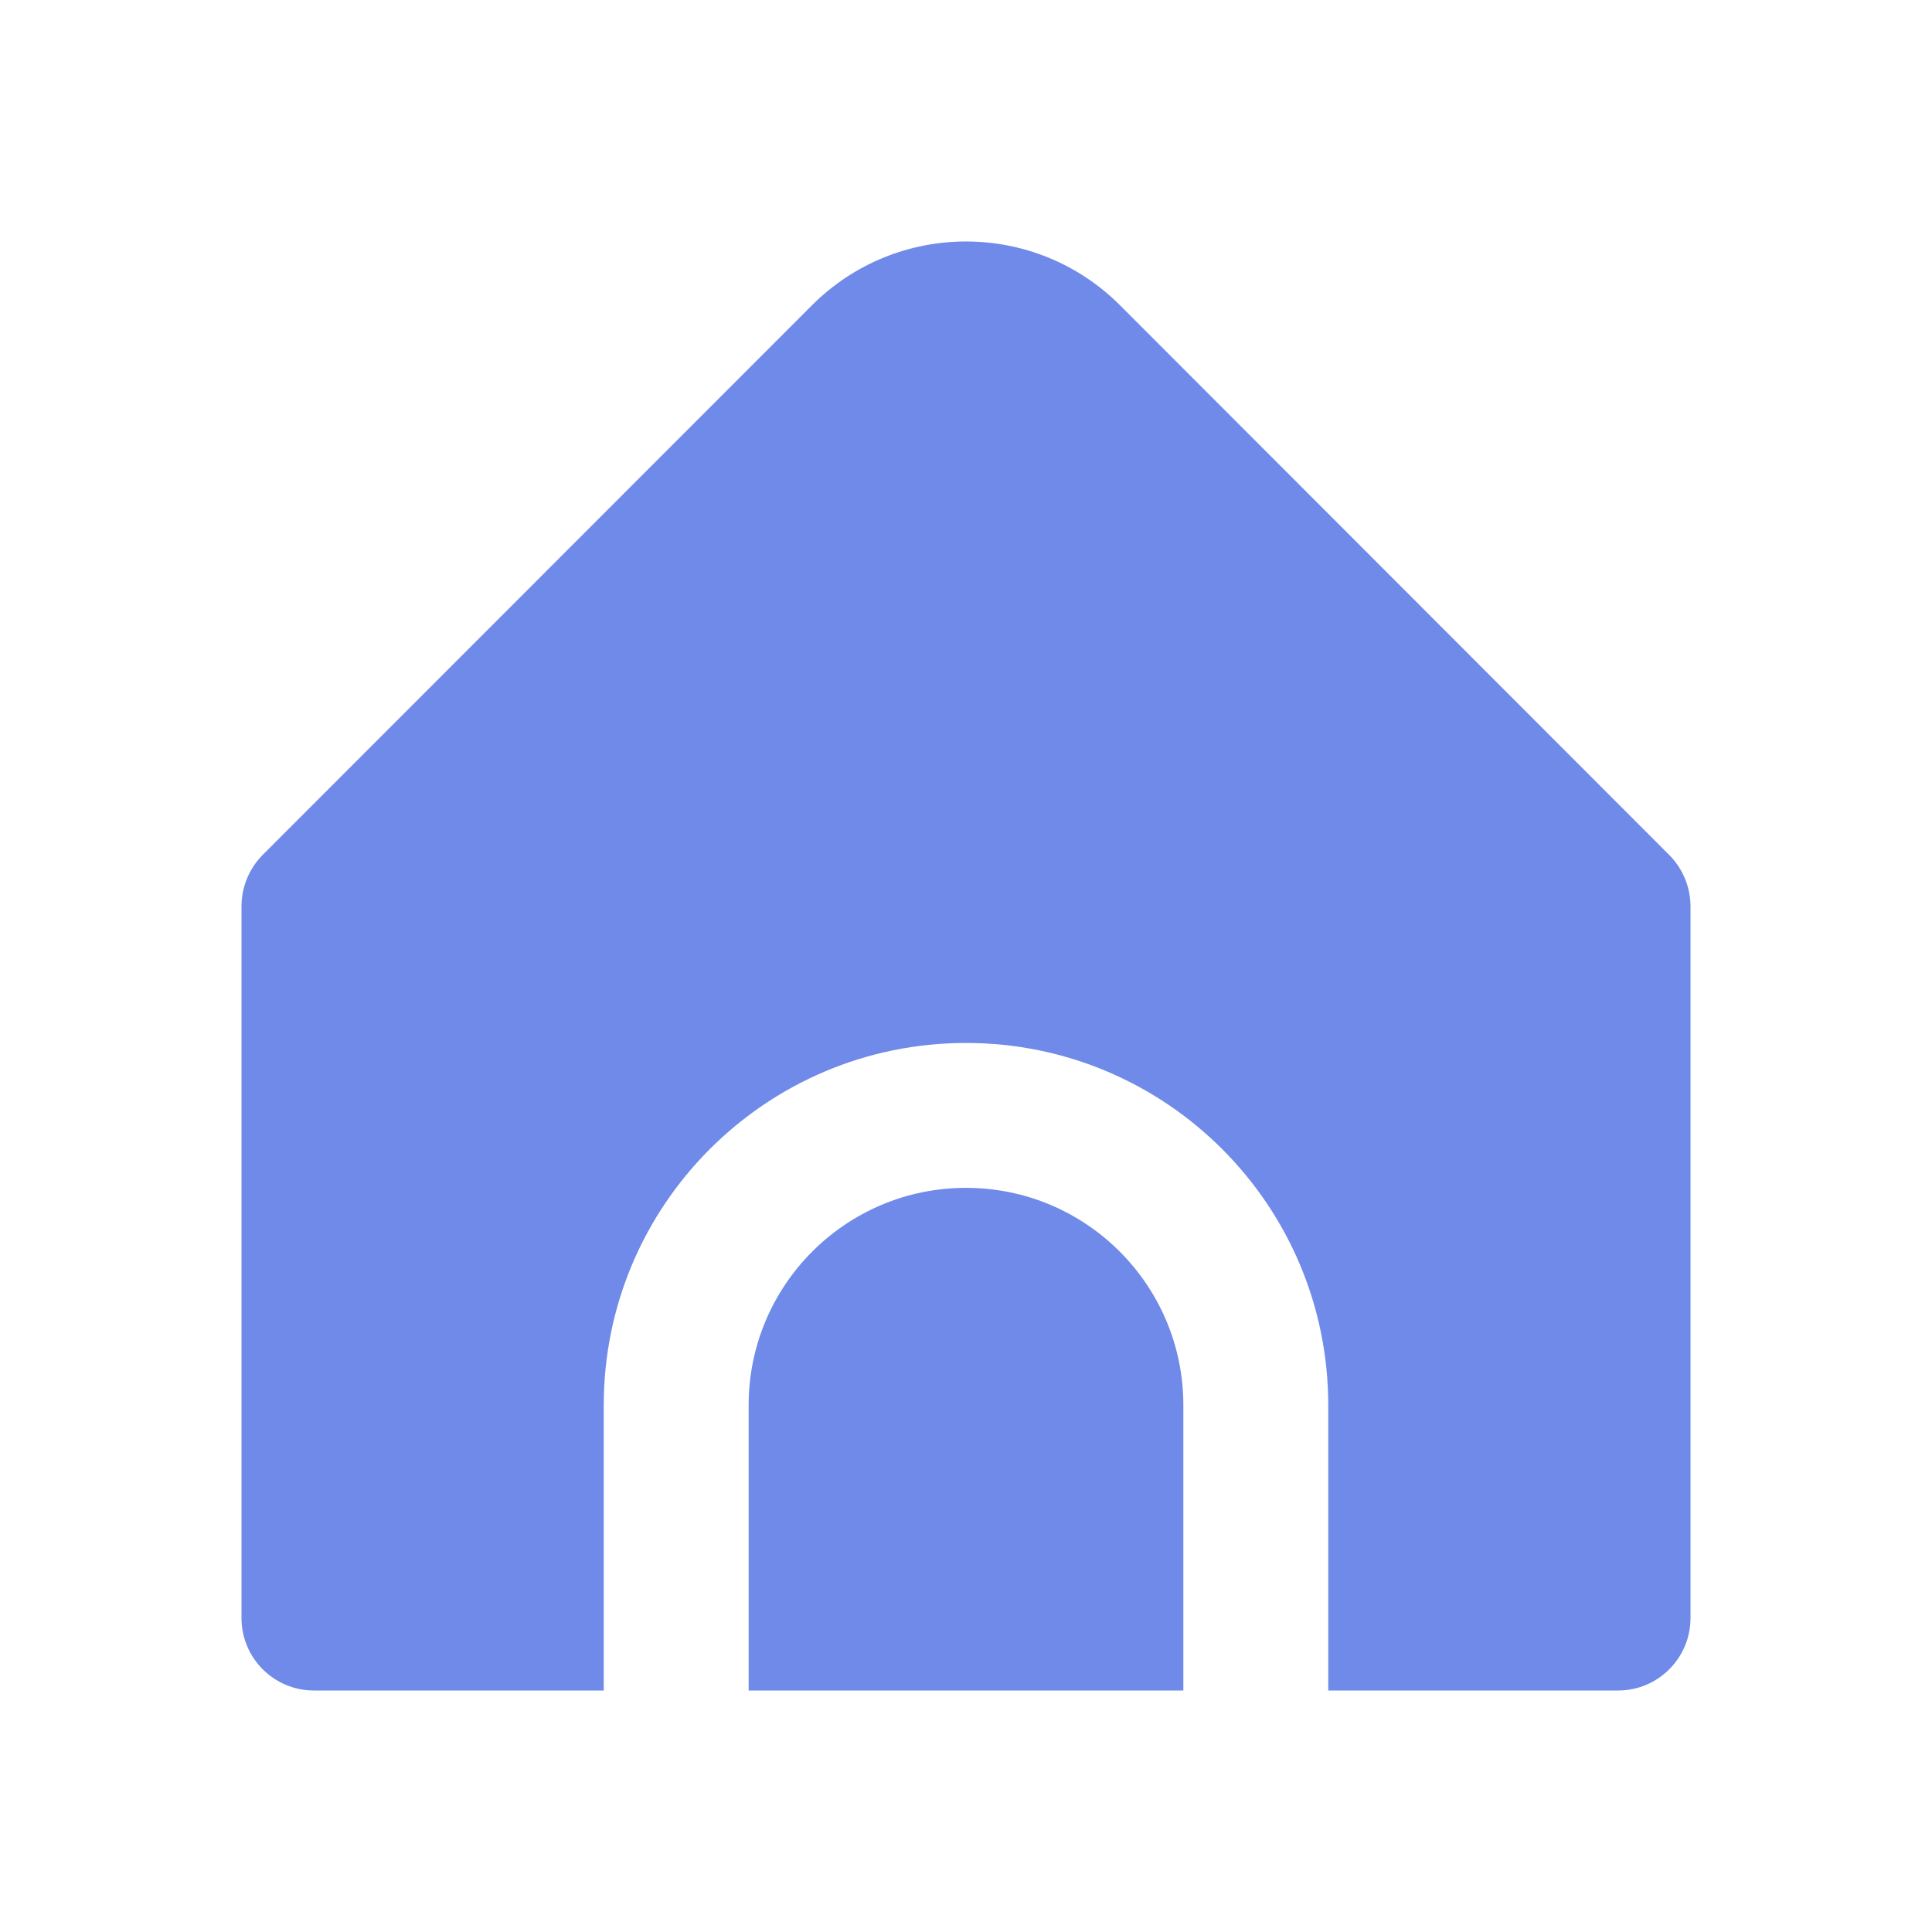
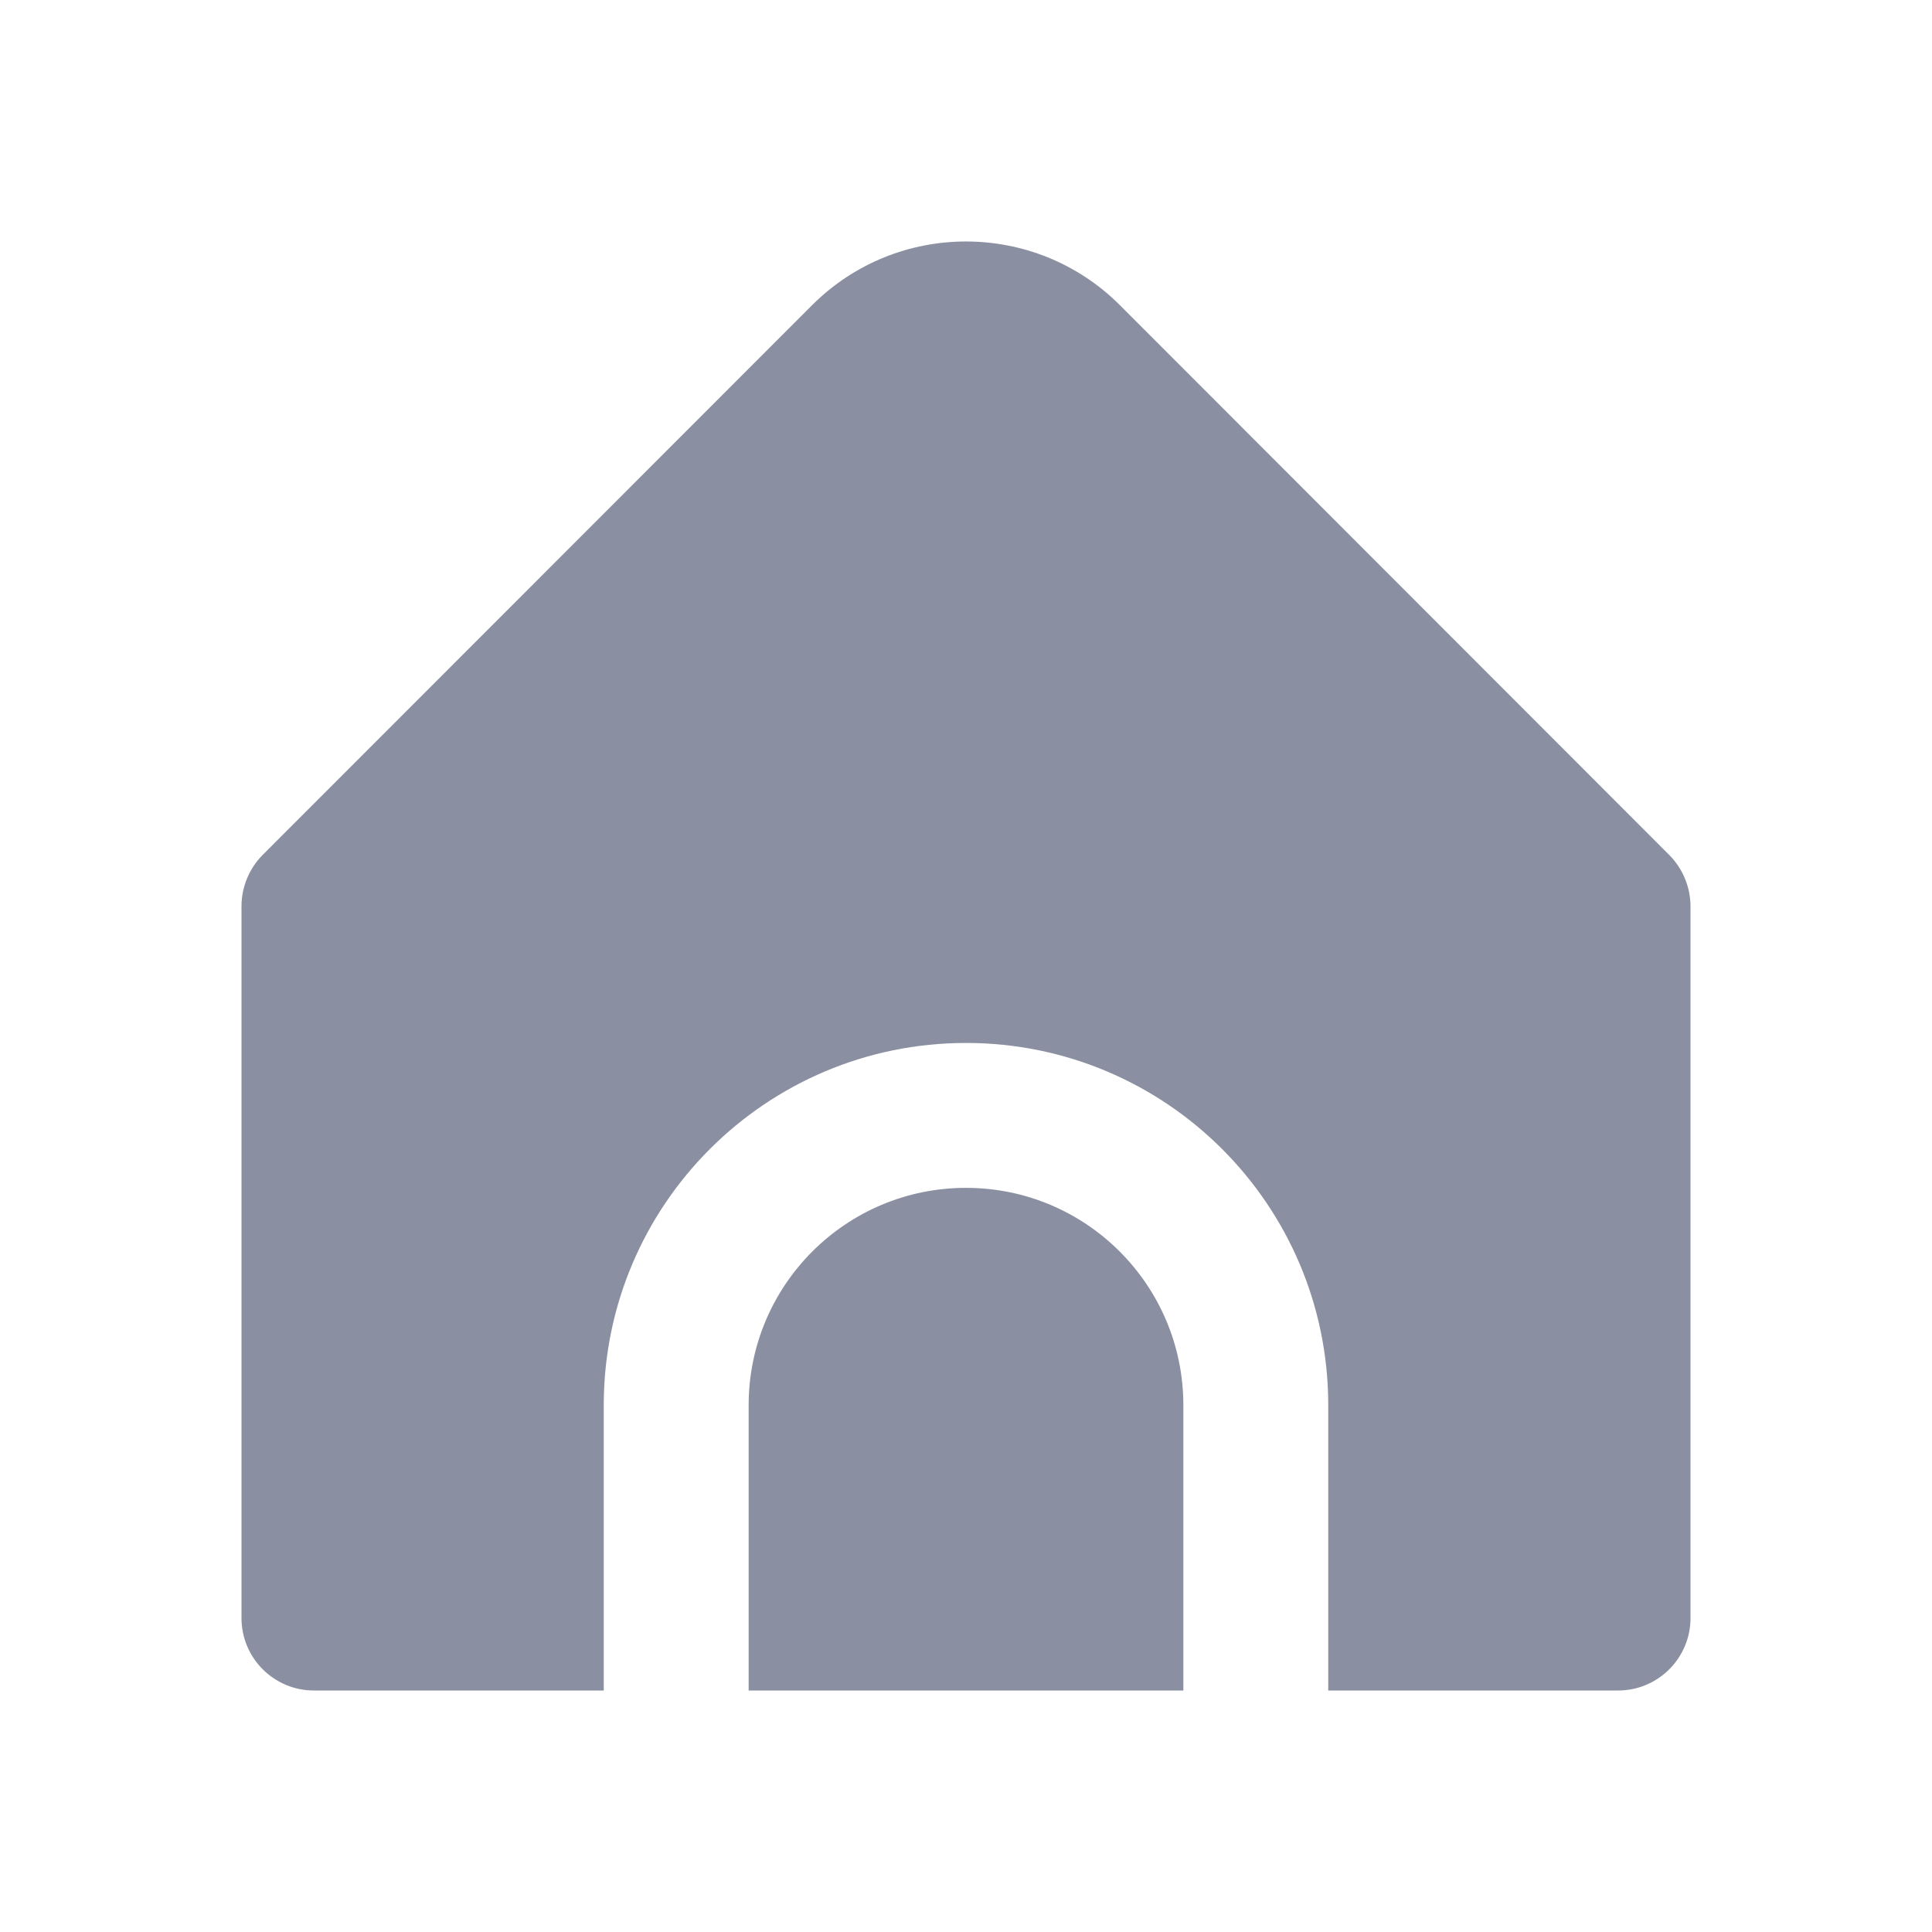
<svg xmlns="http://www.w3.org/2000/svg" width="24" height="24" viewBox="0 0 24 24">
  <defs>
-     <style>.a{fill:rgba(255,255,255,0);}.b{fill:#6f8ae8;}</style>
+     <style>.a,.b{fill:#8a8fa1;}.a{opacity:0;}</style>
  </defs>
  <g transform="translate(-70 -188)">
    <rect class="a" width="24" height="24" transform="translate(70 188)" />
    <path class="b" d="M13.7,20.024H8.3V16.48a2.7,2.7,0,1,1,5.4,0Zm6.3-.9a.9.9,0,0,1-.9.9H15.5V16.48a4.5,4.5,0,1,0-9,0v3.544H2.9a.9.9,0,0,1-.9-.9V10.28a.908.908,0,0,1,.264-.637L9.09,2.813a2.706,2.706,0,0,1,3.82,0l6.827,6.833A.908.908,0,0,1,20,10.28Z" transform="translate(71 188.976)" />
  </g>
</svg>
